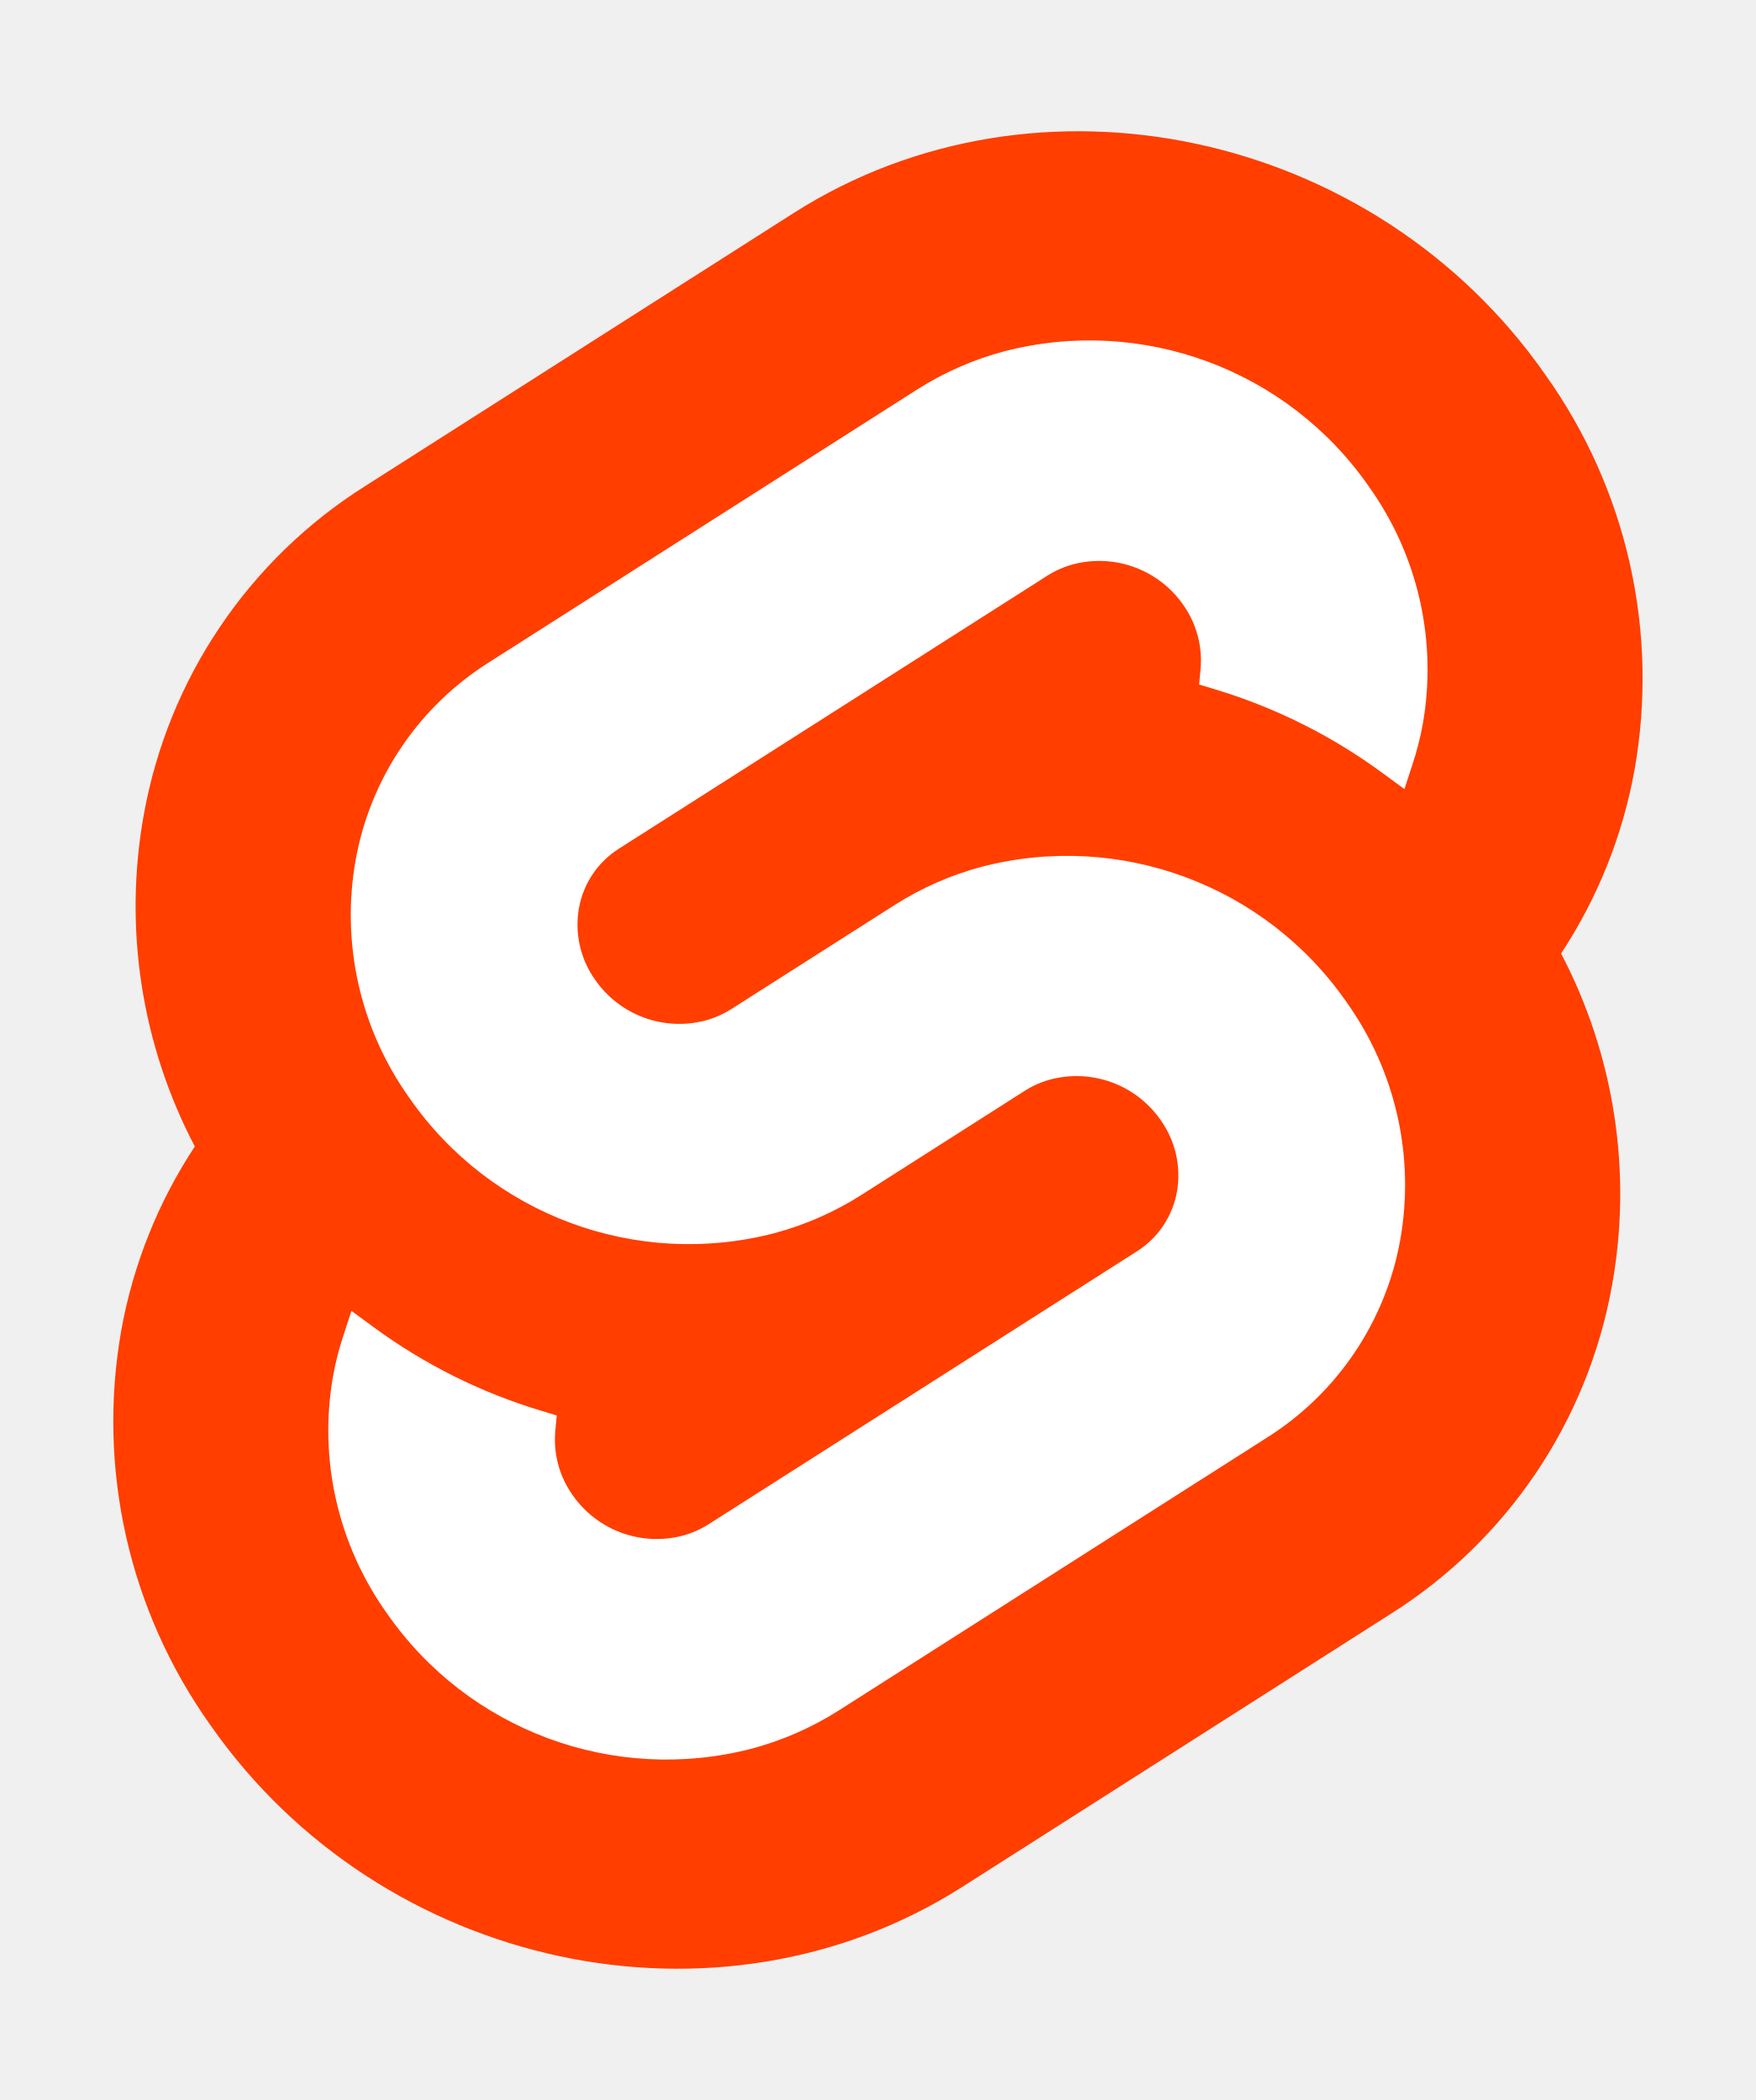
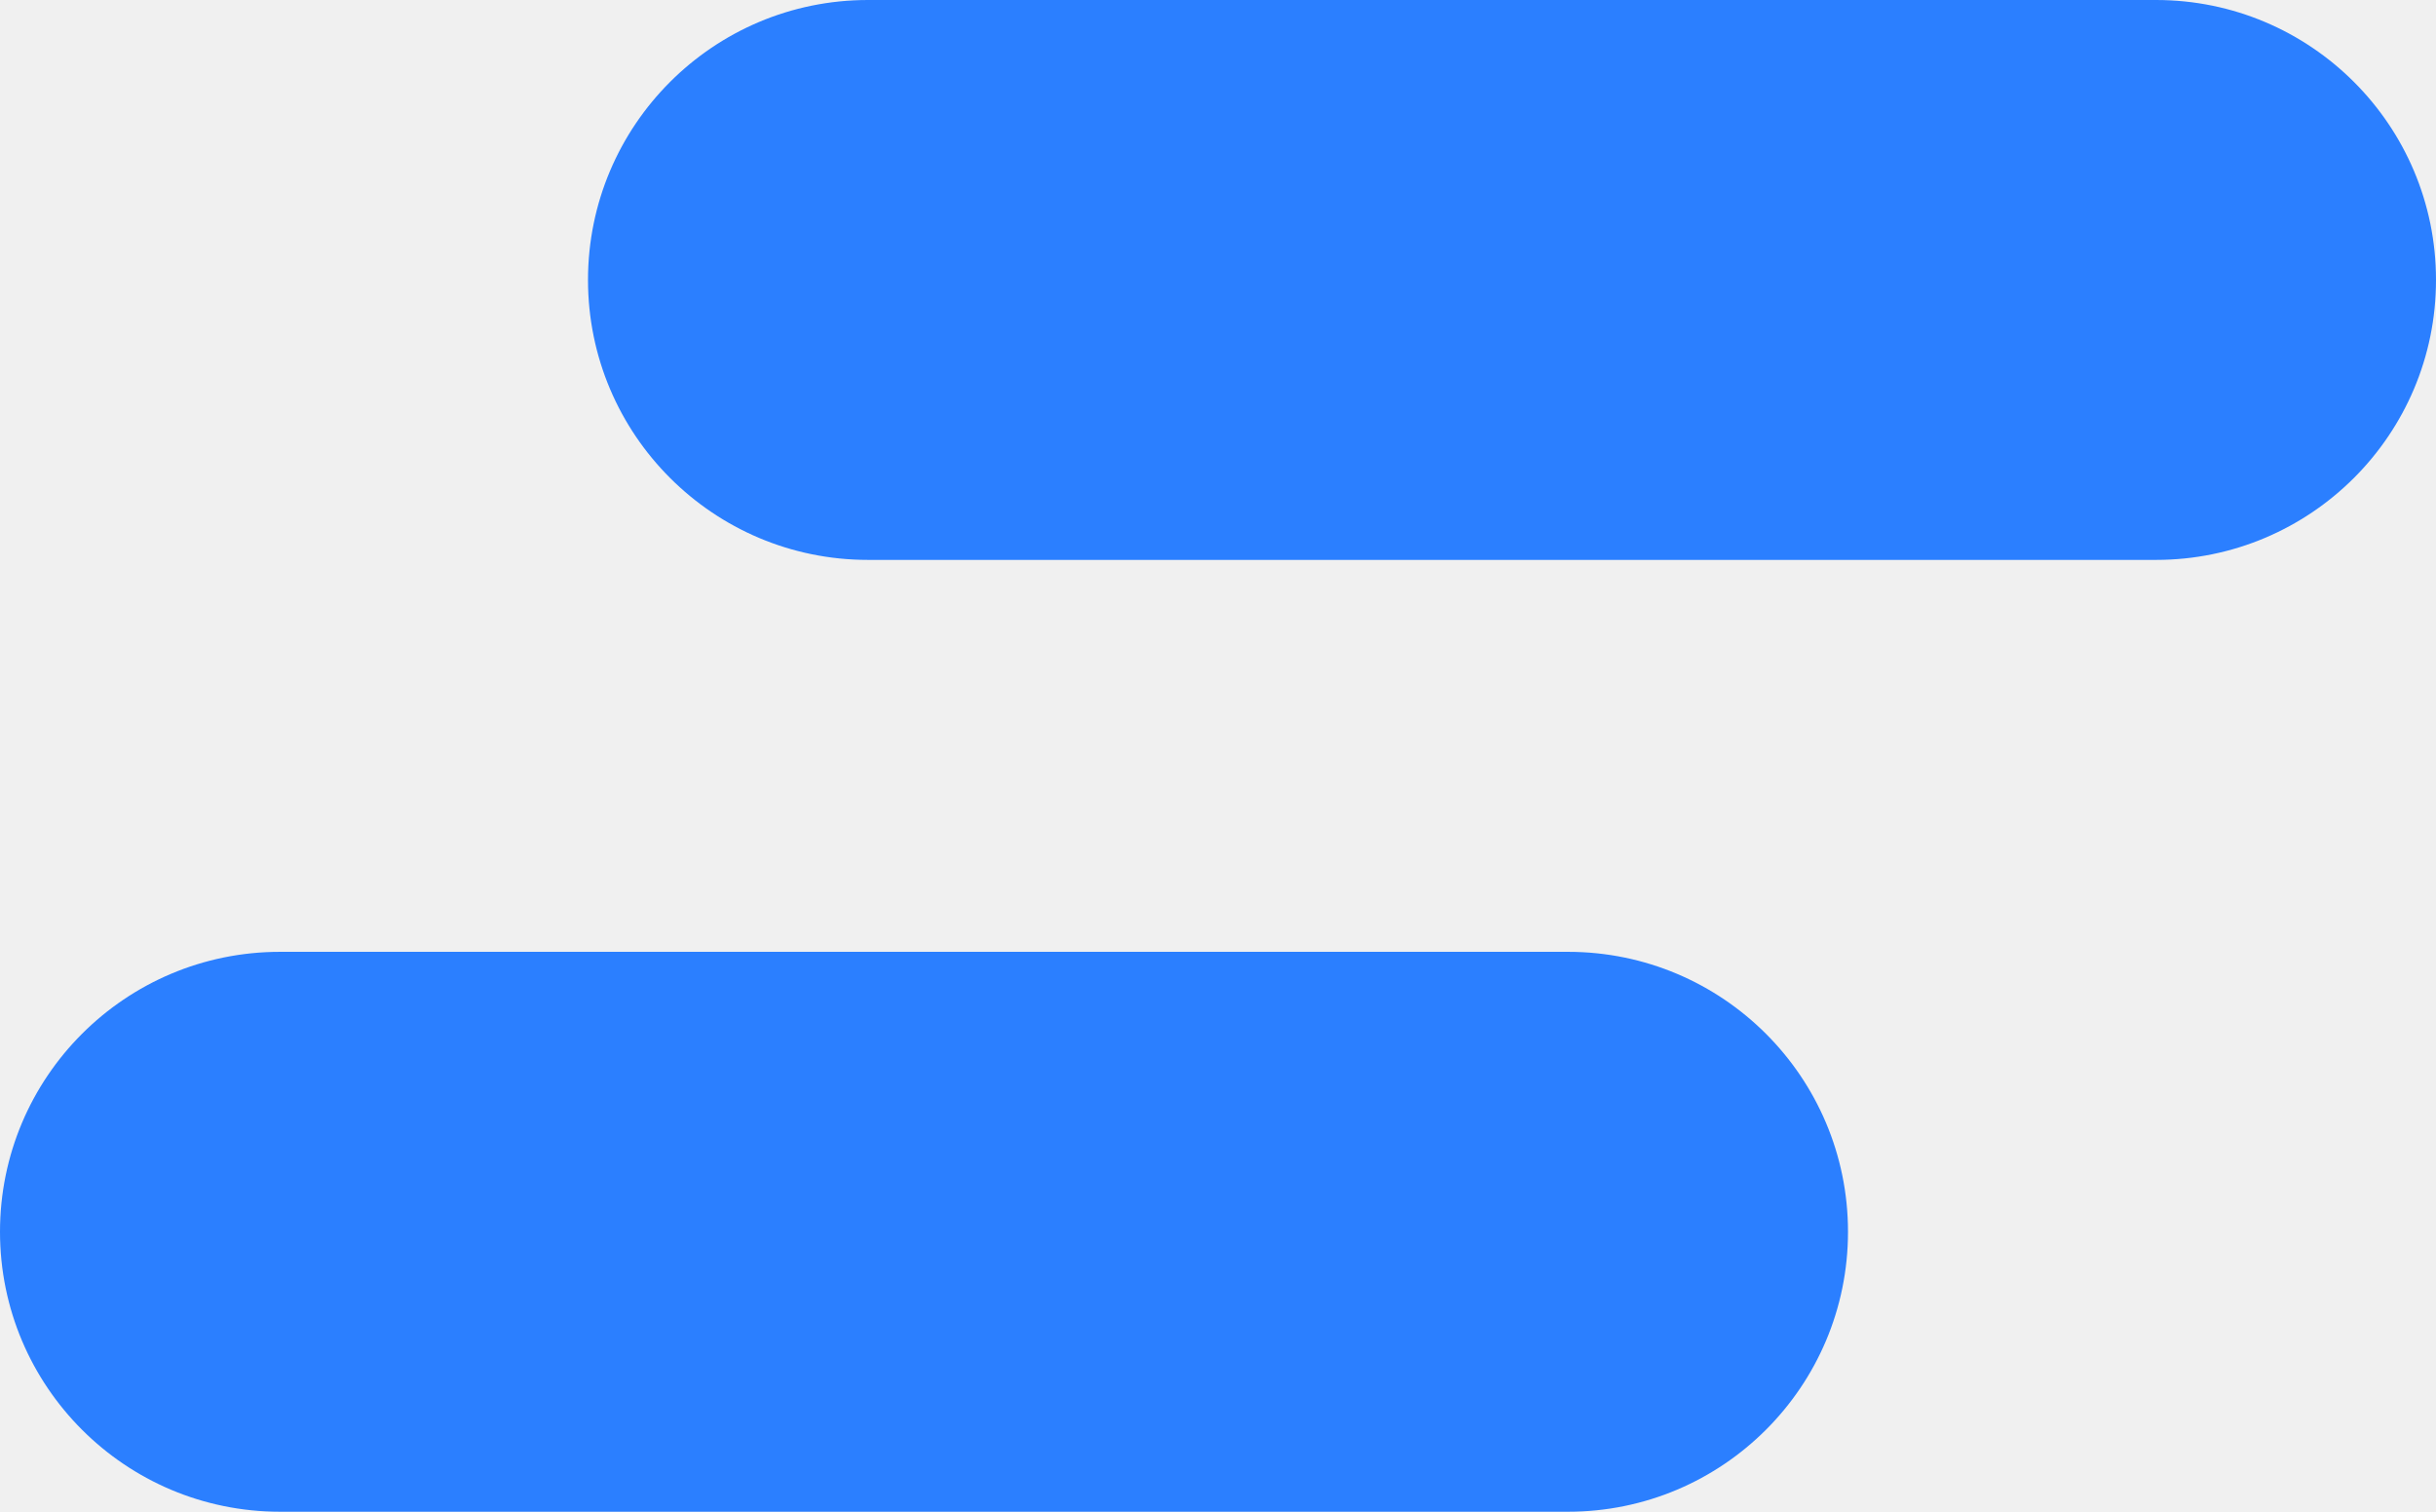
- <svg xmlns="http://www.w3.org/2000/svg" width="107" height="128" viewBox="0 0 107 128">
-   <path d="M94.157 22.819c-10.4-14.885-30.94-19.297-45.792-9.835L22.282 29.608A29.92 29.92 0 0 0 8.764 49.65a31.5 31.5 0 0 0 3.108 20.231 30 30 0 0 0-4.477 11.183 31.9 31.9 0 0 0 5.448 24.116c10.402 14.887 30.942 19.297 45.791 9.835l26.083-16.624A29.92 29.92 0 0 0 98.235 78.35a31.53 31.53 0 0 0-3.105-20.232 30 30 0 0 0 4.474-11.182 31.88 31.88 0 0 0-5.447-24.116" style="fill:#ff3e00" />
-   <path d="M45.817 106.582a20.72 20.72 0 0 1-22.237-8.243 19.17 19.17 0 0 1-3.277-14.503 18 18 0 0 1 .624-2.435l.49-1.498 1.337.981a33.6 33.6 0 0 0 10.203 5.098l.97.294-.09.968a5.85 5.85 0 0 0 1.052 3.878 6.24 6.24 0 0 0 6.695 2.485 5.8 5.8 0 0 0 1.603-.704L69.27 76.28a5.43 5.43 0 0 0 2.45-3.631 5.8 5.8 0 0 0-.987-4.371 6.24 6.24 0 0 0-6.698-2.487 5.7 5.7 0 0 0-1.6.704l-9.953 6.345a19 19 0 0 1-5.296 2.326 20.72 20.72 0 0 1-22.237-8.243 19.17 19.17 0 0 1-3.277-14.502 17.99 17.99 0 0 1 8.13-12.052l26.081-16.623a19 19 0 0 1 5.3-2.329 20.72 20.72 0 0 1 22.237 8.243 19.17 19.17 0 0 1 3.277 14.503 18 18 0 0 1-.624 2.435l-.49 1.498-1.337-.98a33.6 33.6 0 0 0-10.203-5.1l-.97-.294.09-.968a5.86 5.86 0 0 0-1.052-3.878 6.24 6.24 0 0 0-6.696-2.485 5.8 5.8 0 0 0-1.602.704L37.73 51.72a5.42 5.42 0 0 0-2.449 3.63 5.79 5.79 0 0 0 .986 4.372 6.24 6.24 0 0 0 6.698 2.486 5.8 5.8 0 0 0 1.602-.704l9.952-6.342a19 19 0 0 1 5.295-2.328 20.72 20.72 0 0 1 22.237 8.242 19.17 19.17 0 0 1 3.277 14.503 18 18 0 0 1-8.13 12.053l-26.081 16.622a19 19 0 0 1-5.3 2.328" style="fill:#fff" />
+ <svg xmlns="http://www.w3.org/2000/svg" width="87" height="54" viewBox="0 0 87 54" fill="none">
+   <rect x="21" width="66" height="20" rx="10" fill="#2B7FFF" />
+   <rect y="34" width="66" height="20" rx="10" fill="#2B7FFF" />
</svg>
